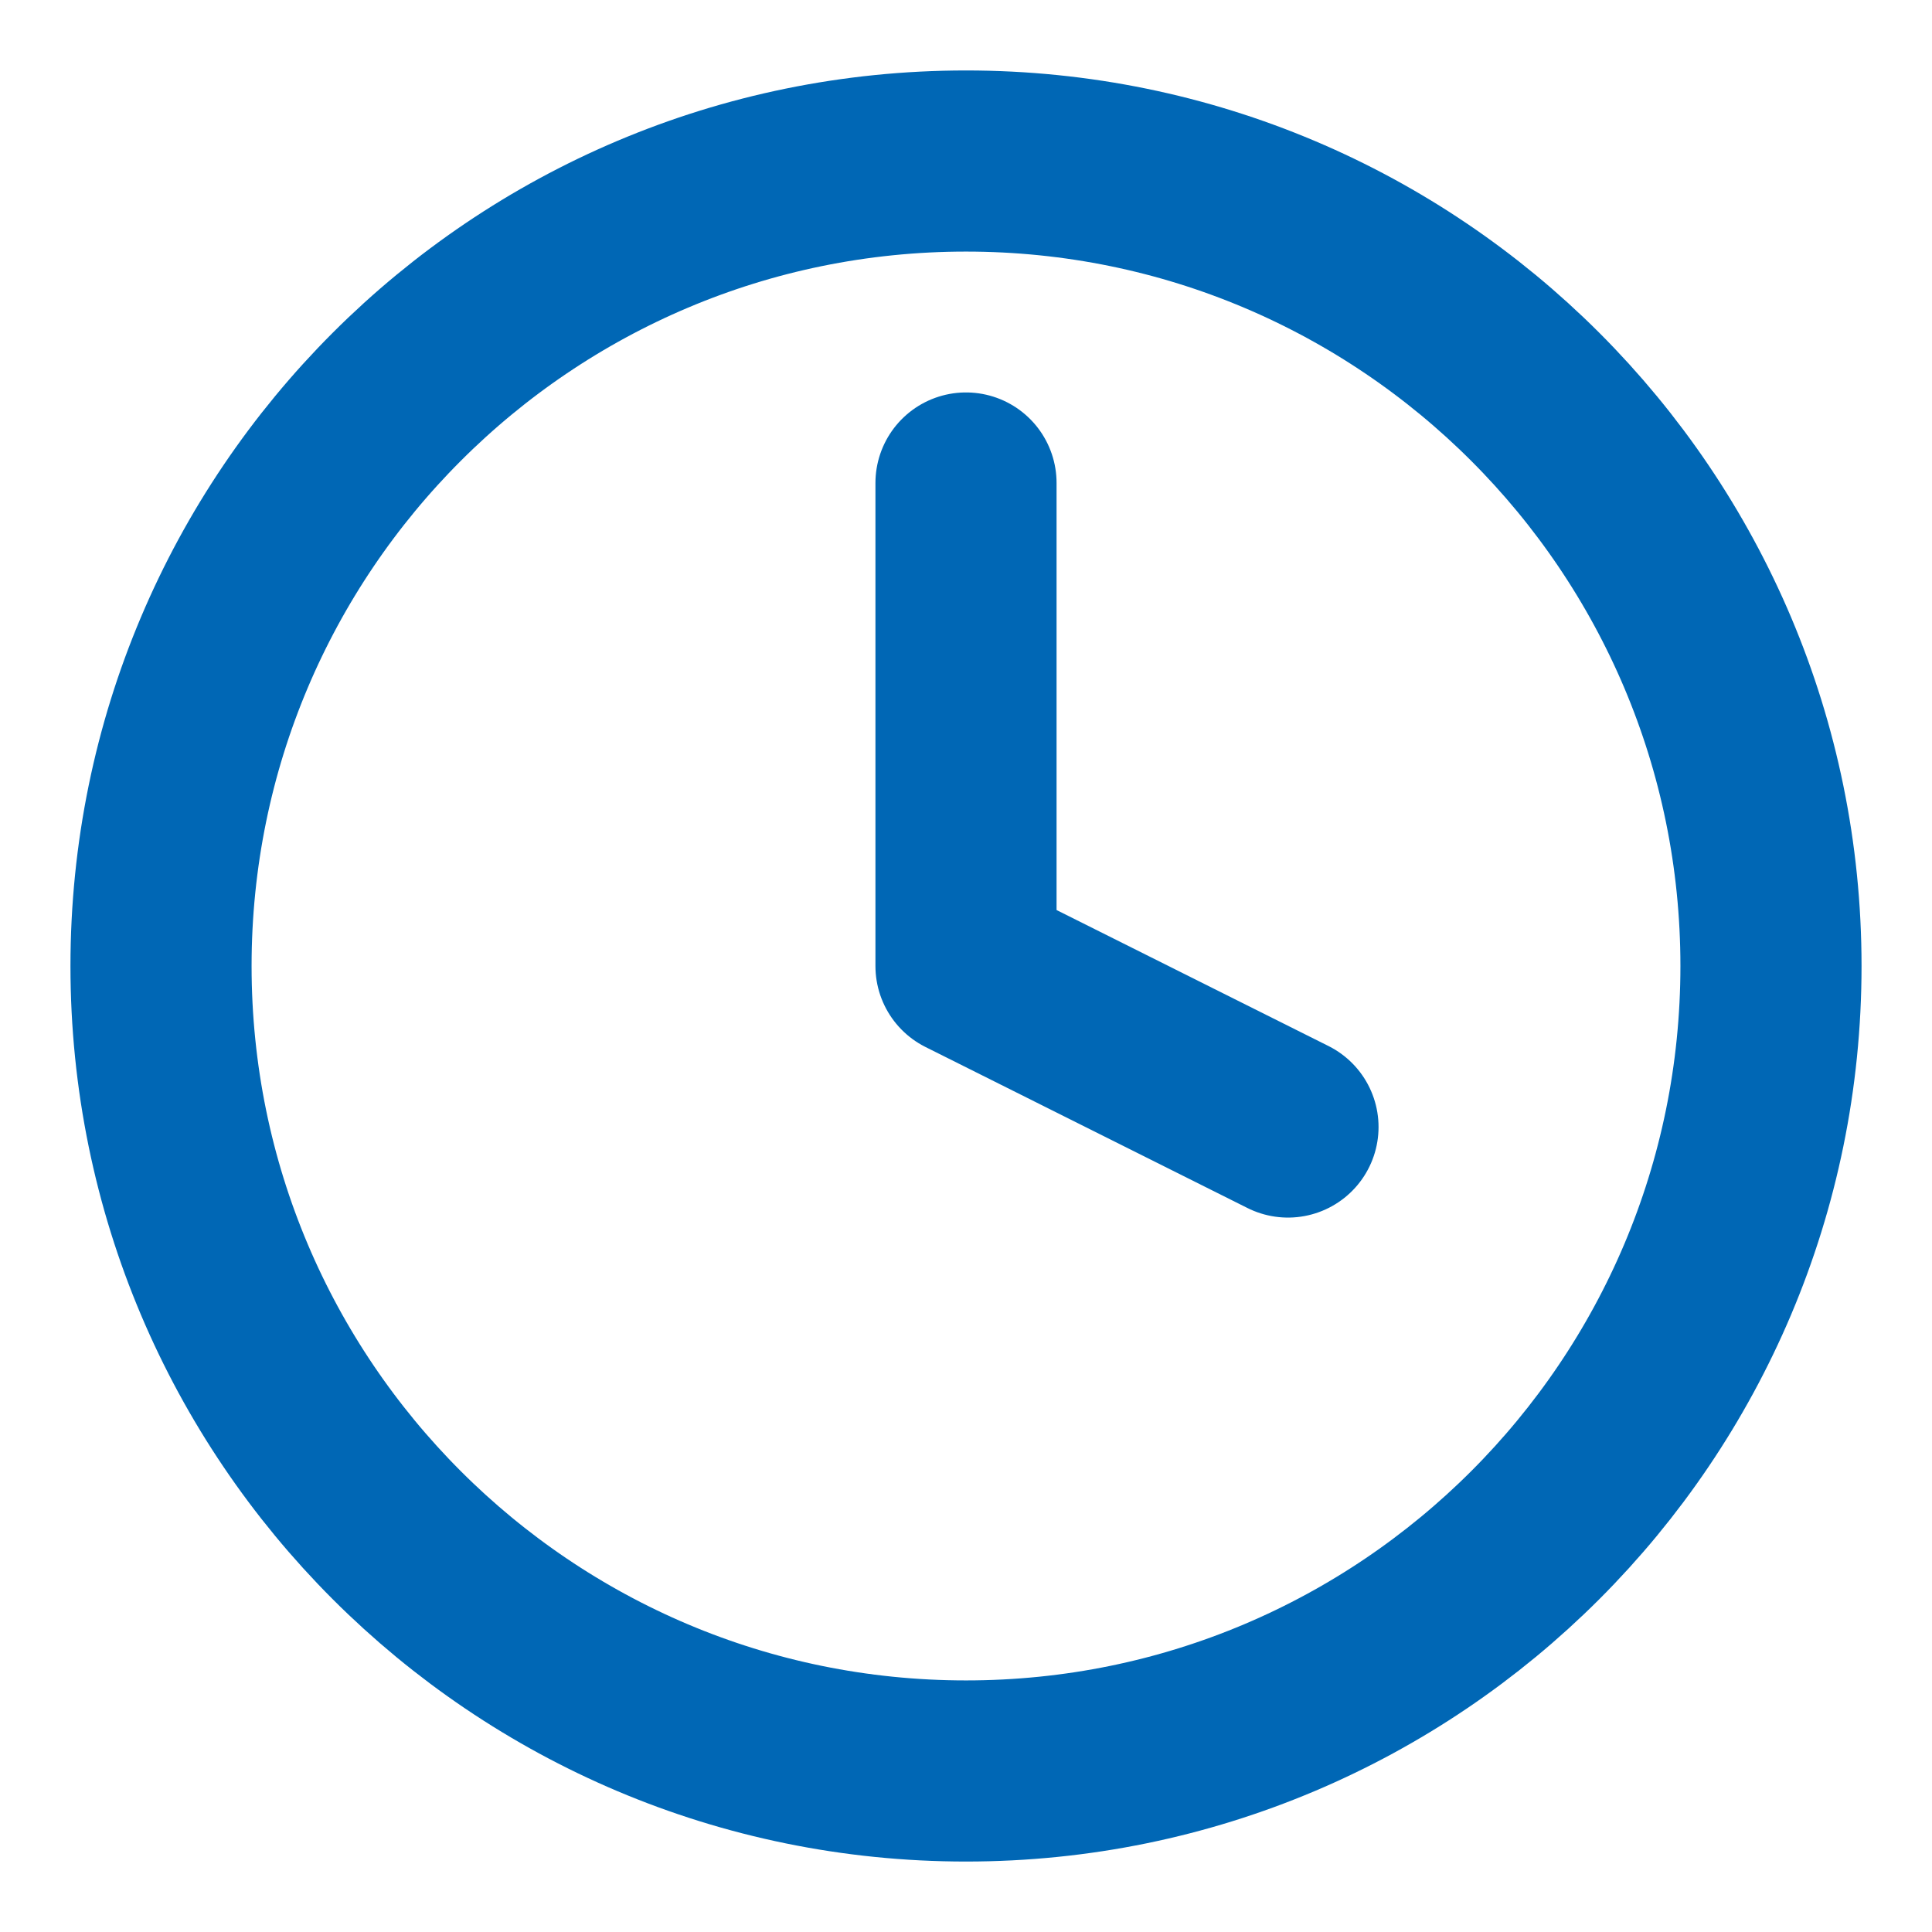
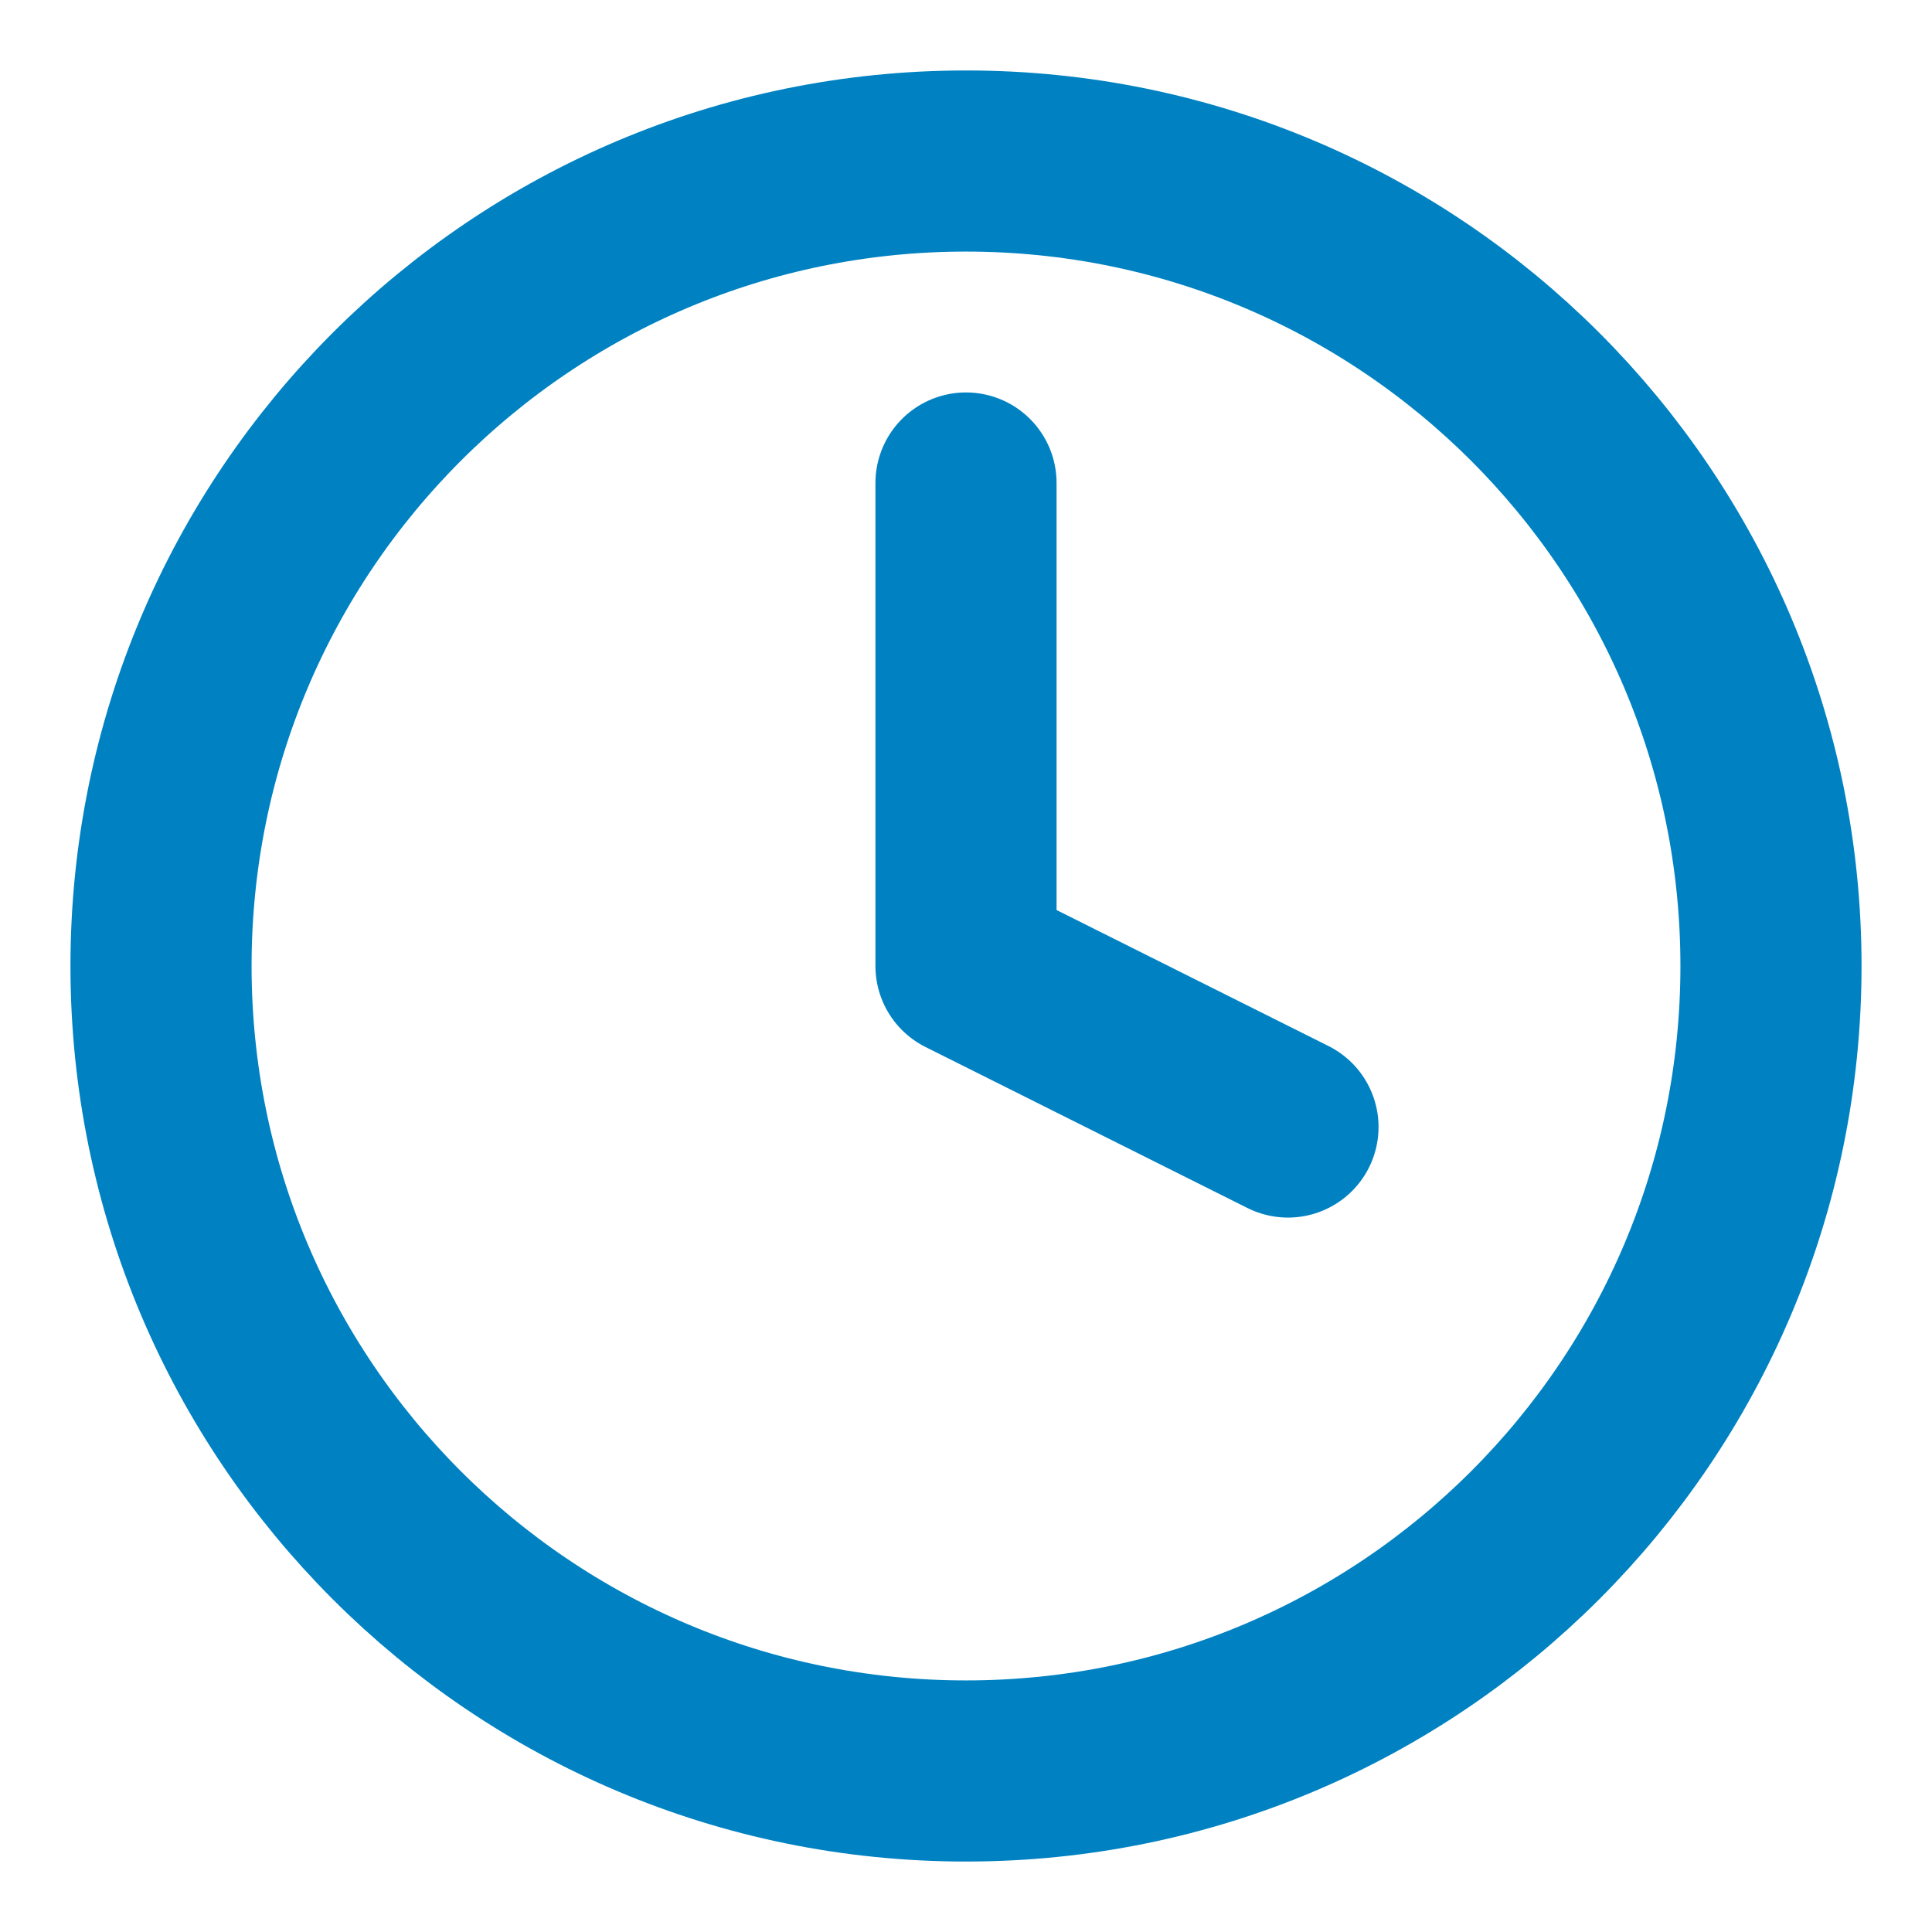
<svg xmlns="http://www.w3.org/2000/svg" width="32" height="32" viewBox="0 0 32 32" fill="none">
-   <path d="M16 8V16L21.333 18.667M29.333 16C29.333 23.364 23.364 29.333 16 29.333C8.636 29.333 2.667 23.364 2.667 16C2.667 8.636 8.636 2.667 16 2.667C23.364 2.667 29.333 8.636 29.333 16Z" stroke="#0067B5" stroke-width="3" stroke-linecap="round" stroke-linejoin="round" />
+   <path d="M16 8V16L21.333 18.667M29.333 16C29.333 23.364 23.364 29.333 16 29.333C8.636 29.333 2.667 23.364 2.667 16C2.667 8.636 8.636 2.667 16 2.667C23.364 2.667 29.333 8.636 29.333 16Z" stroke="#0082c2" stroke-width="3" stroke-linecap="round" stroke-linejoin="round" />
</svg>
